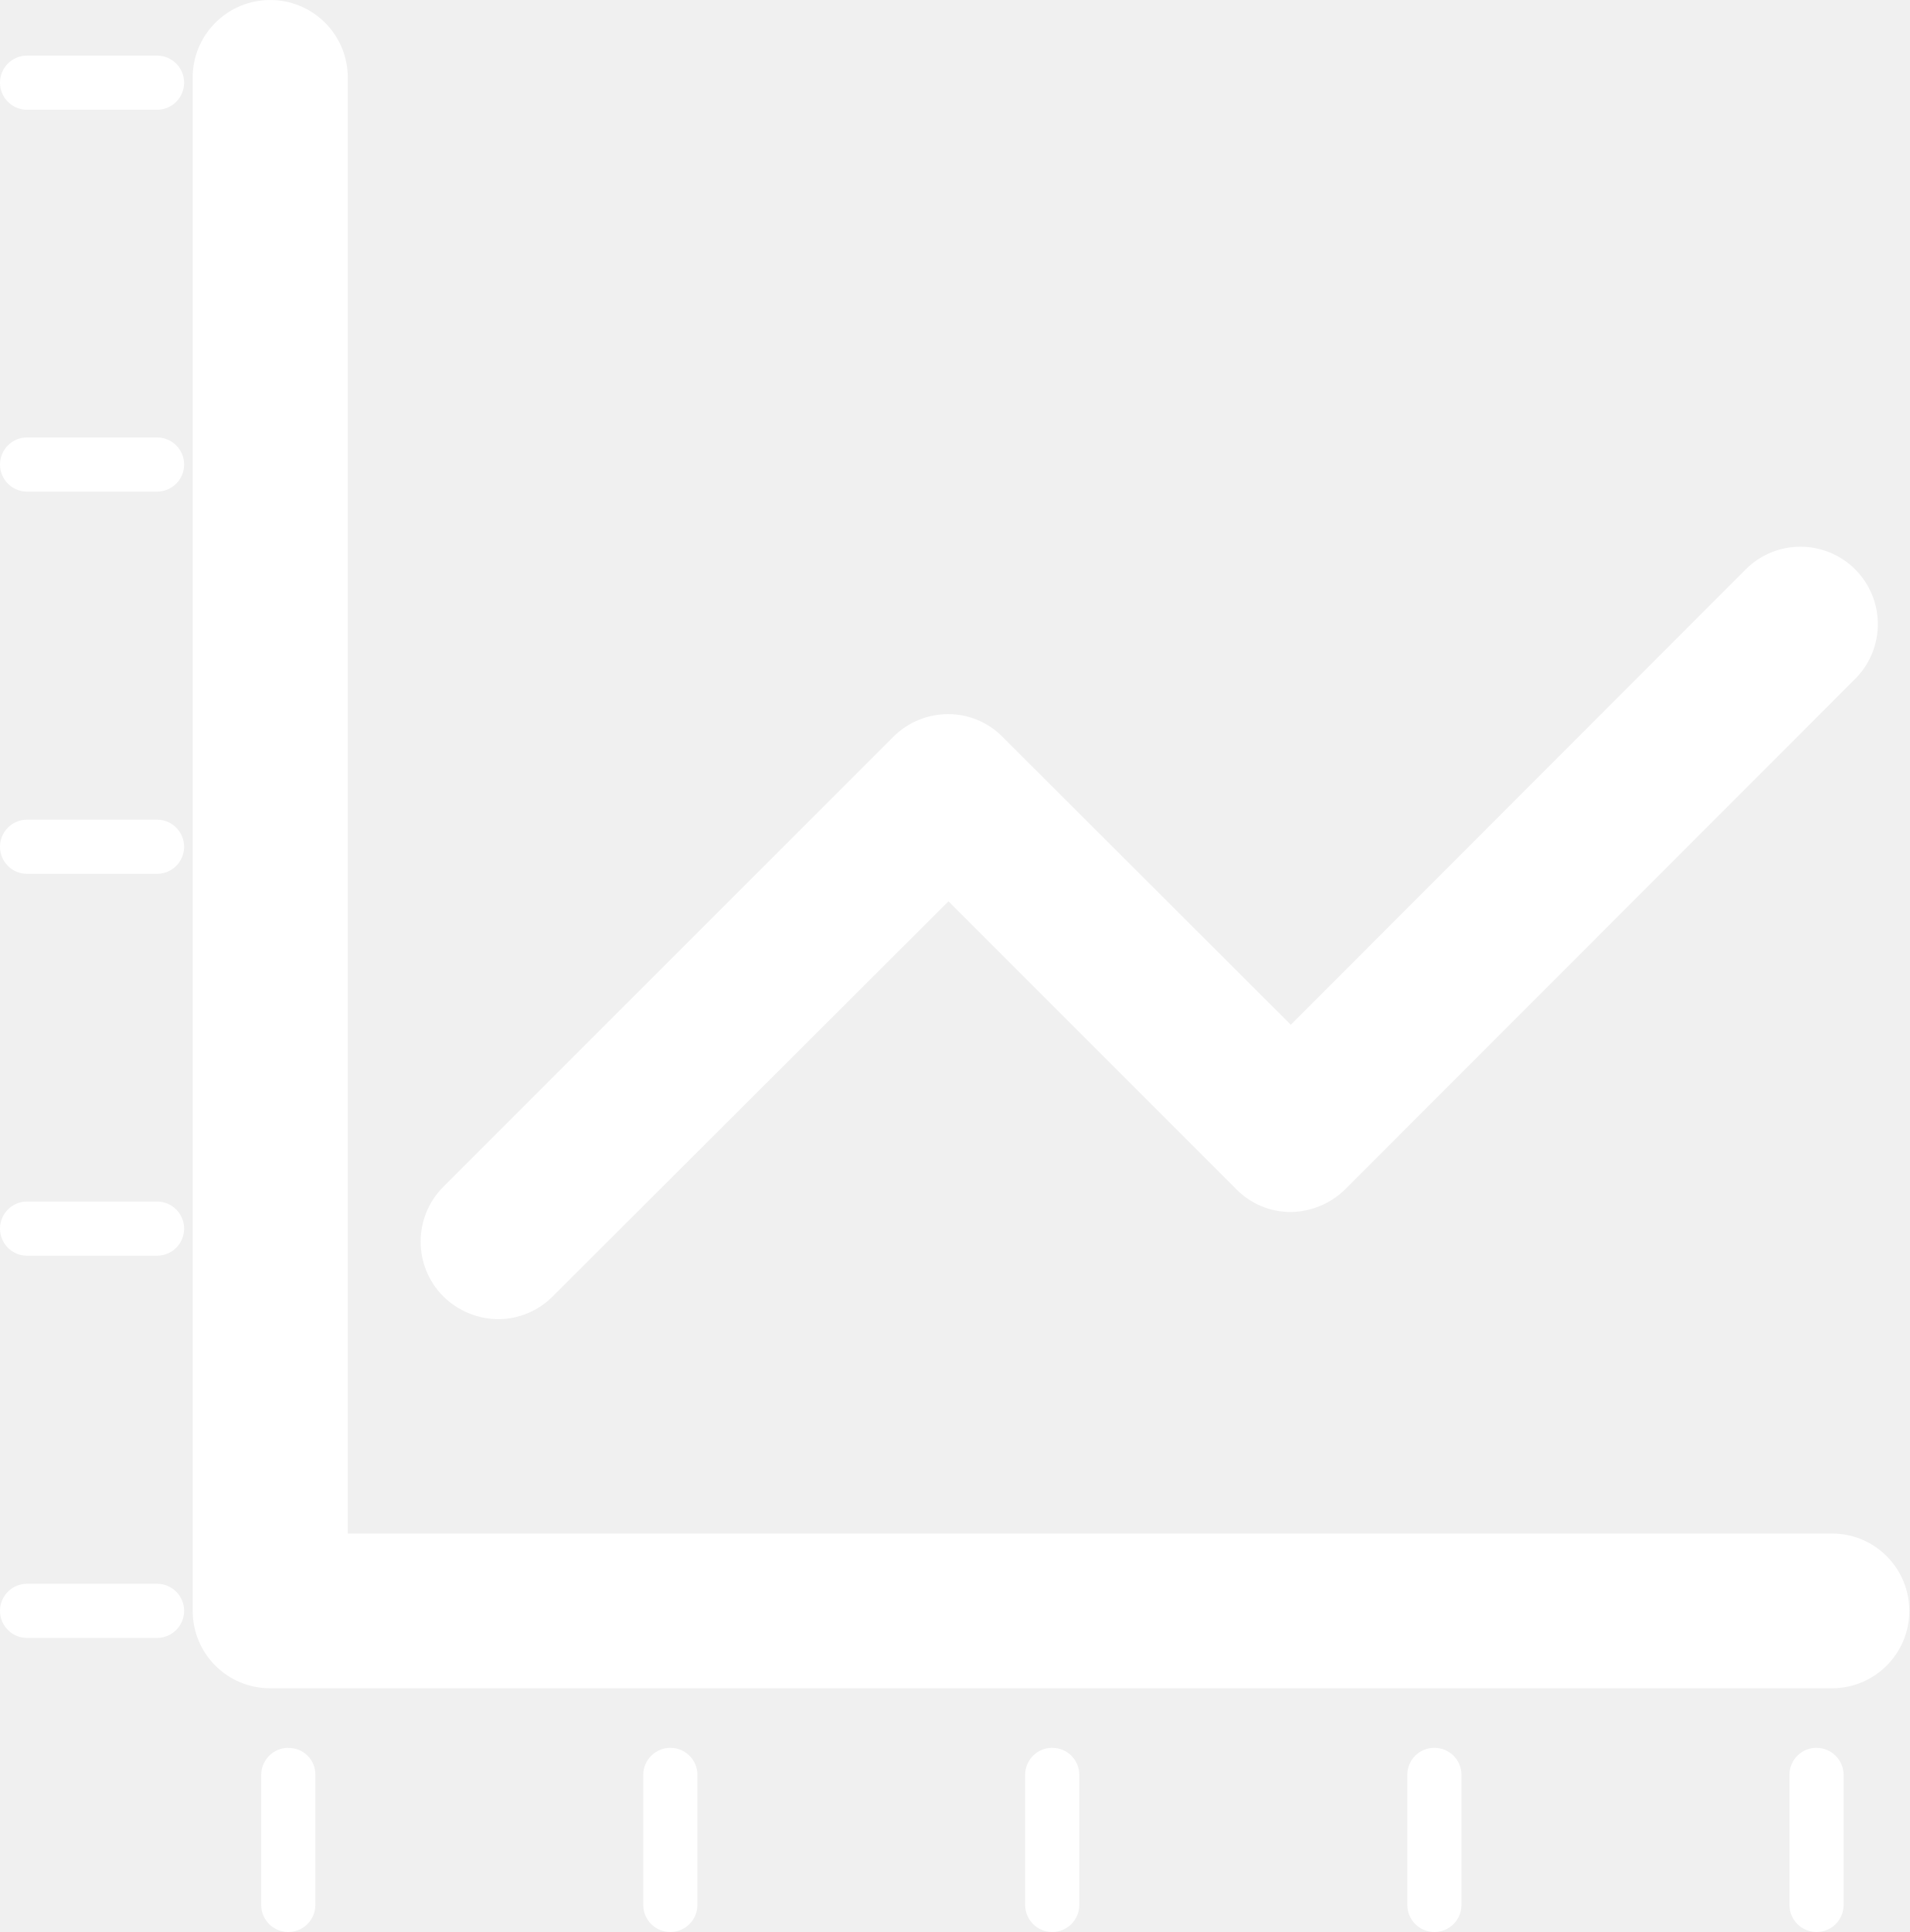
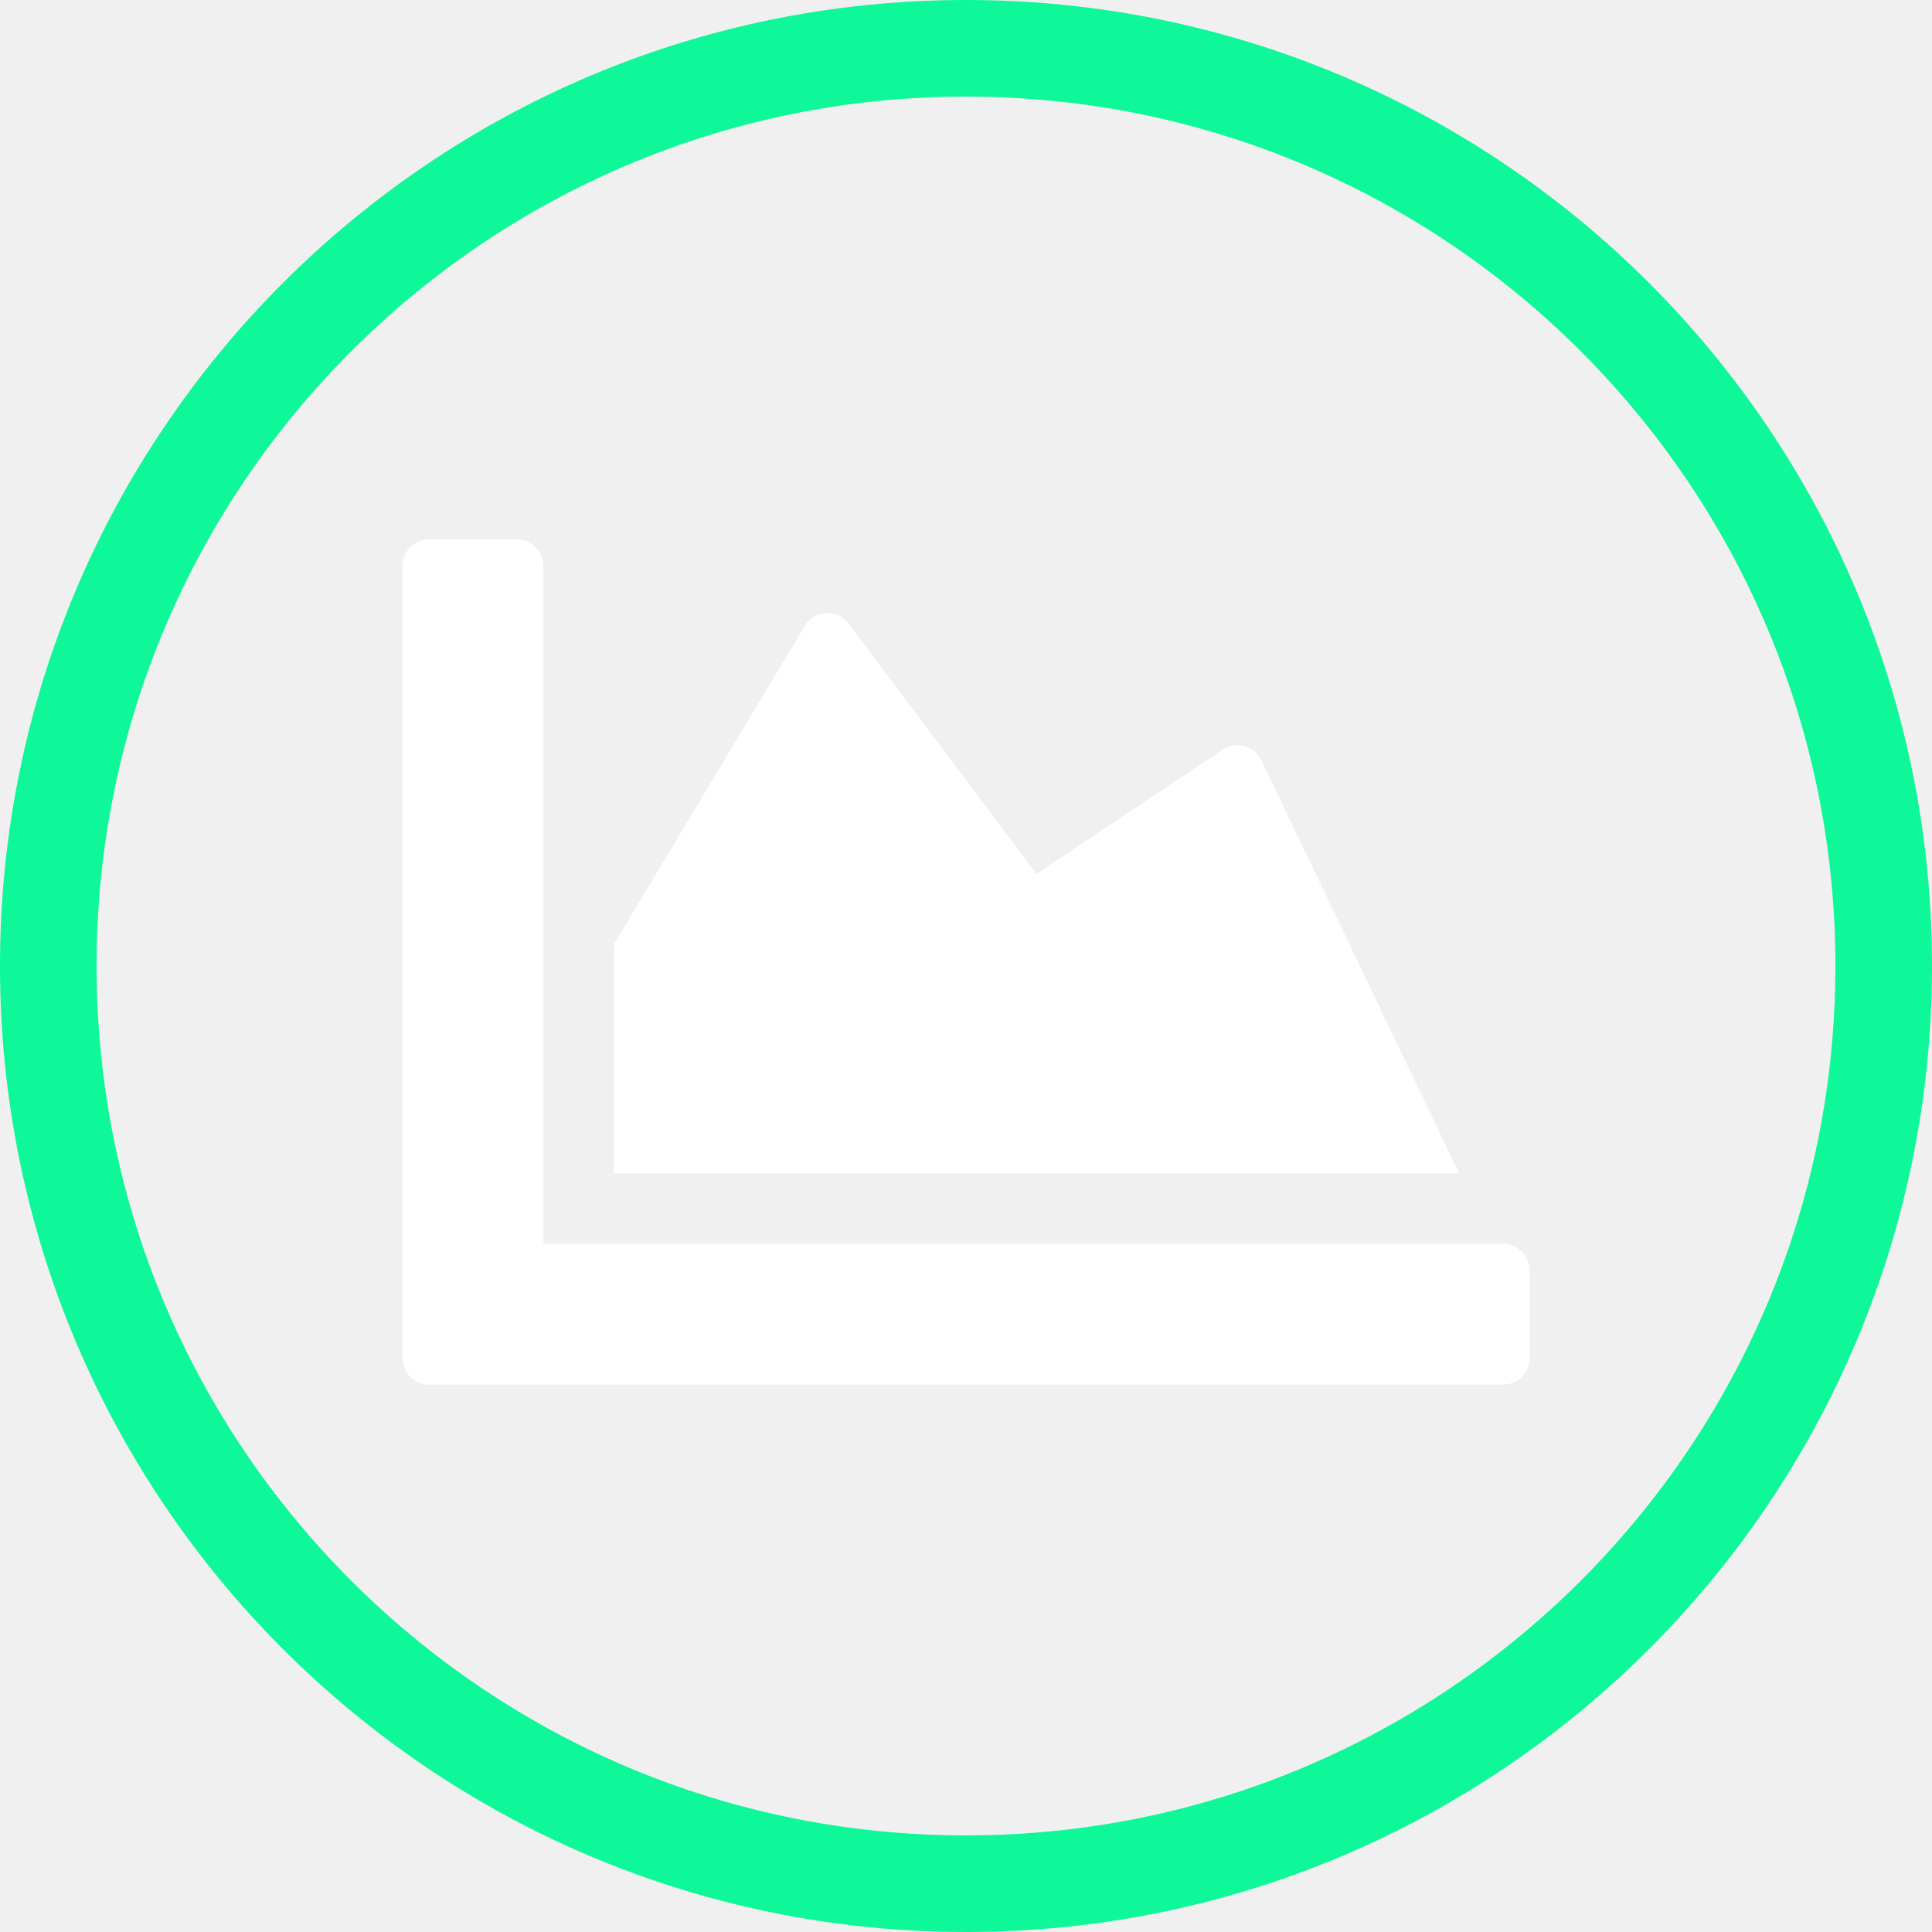
- <svg xmlns="http://www.w3.org/2000/svg" viewBox="0 0 84.974 85.967">
-   <defs>
-     <style>
-       .cls-1 {
-         fill: #fff;
-       }
-     </style>
-   </defs>
-   <path id="servaa-icon-no-text" class="cls-1" d="M19.728,57.791a3.45,3.45,0,0,1,0-4.872L39.75,32.9a3.454,3.454,0,0,1,2.45-1.016A3.385,3.385,0,0,1,44.621,32.9L57.447,45.706,77.692,25.444a3.445,3.445,0,0,1,4.872,4.872L59.874,53.022a3.518,3.518,0,0,1-2.427,1.016,3.385,3.385,0,0,1-2.427-1.016L42.211,40.214,24.6,57.791a3.431,3.431,0,0,1-2.427,1.016,3.514,3.514,0,0,1-2.445-1.016Zm61.8,10.553H15.476V3.443a3.452,3.452,0,0,0-6.9,0V71.787a3.442,3.442,0,0,0,3.443,3.443H81.531a3.443,3.443,0,1,0,0-6.886ZM6.989,2.582H1.205a1.205,1.205,0,1,0,0,2.41H6.989a1.205,1.205,0,1,0,0-2.41Zm0,16.991H1.205a1.2,1.2,0,0,0,0,2.41H6.989a1.2,1.2,0,1,0,0-2.41Zm0,17.008H1.205a1.2,1.2,0,1,0,0,2.41H6.989a1.205,1.205,0,0,0,0-2.41Zm0,16.991H1.205a1.2,1.2,0,1,0,0,2.41H6.989a1.205,1.205,0,0,0,0-2.41Zm0,17.008H1.205a1.205,1.205,0,0,0,0,2.41H6.989a1.205,1.205,0,0,0,0-2.41Zm5.836,7.3a1.209,1.209,0,0,0-1.2,1.2v5.79a1.2,1.2,0,1,0,2.41,0V79.086a1.177,1.177,0,0,0-1.2-1.2Zm17.008,0a1.209,1.209,0,0,0-1.205,1.2v5.79a1.2,1.2,0,1,0,2.41,0V79.086a1.2,1.2,0,0,0-1.2-1.205Zm16.991,0a1.2,1.2,0,0,0-1.2,1.2v5.79a1.2,1.2,0,1,0,2.41,0V79.086a1.2,1.2,0,0,0-1.2-1.205Zm17.008,0a1.2,1.2,0,0,0-1.2,1.2v5.79a1.2,1.2,0,1,0,2.41,0V79.086a1.2,1.2,0,0,0-1.2-1.205Zm17.008,0a1.2,1.2,0,0,0-1.2,1.2v5.79a1.205,1.205,0,0,0,2.41,0V79.086a1.209,1.209,0,0,0-1.2-1.205Z" transform="translate(0 -0.108)" />
+ <svg xmlns="http://www.w3.org/2000/svg" width="120" height="120" viewBox="0 0 120 120">
+   <g id="Group_17" data-name="Group 17" transform="translate(-951 -462)">
+     <g id="Ellipse_6" data-name="Ellipse 6" transform="translate(951 462)" fill="none" stroke="#0ef799" stroke-width="6">
+       <circle cx="60" cy="60" r="60" stroke="none" />
+       <circle cx="60" cy="60" r="57" fill="none" />
+     </g>
+     <path id="Path_5" data-name="Path 5" d="M68.359-8.75H8.75V-50.859A1.646,1.646,0,0,0,7.109-52.5H1.641A1.646,1.646,0,0,0,0-50.859V-1.641A1.646,1.646,0,0,0,1.641,0H68.359A1.646,1.646,0,0,0,70-1.641V-7.109A1.646,1.646,0,0,0,68.359-8.75Zm-17.4-30.693-11.58,7.725L27.713-47.264a1.644,1.644,0,0,0-2.721.137L13.125-27.344v14.219h52.5L53.334-38.8A1.641,1.641,0,0,0,50.955-39.443Z" transform="translate(976 548)" fill="#fff" />
+   </g>
</svg>
